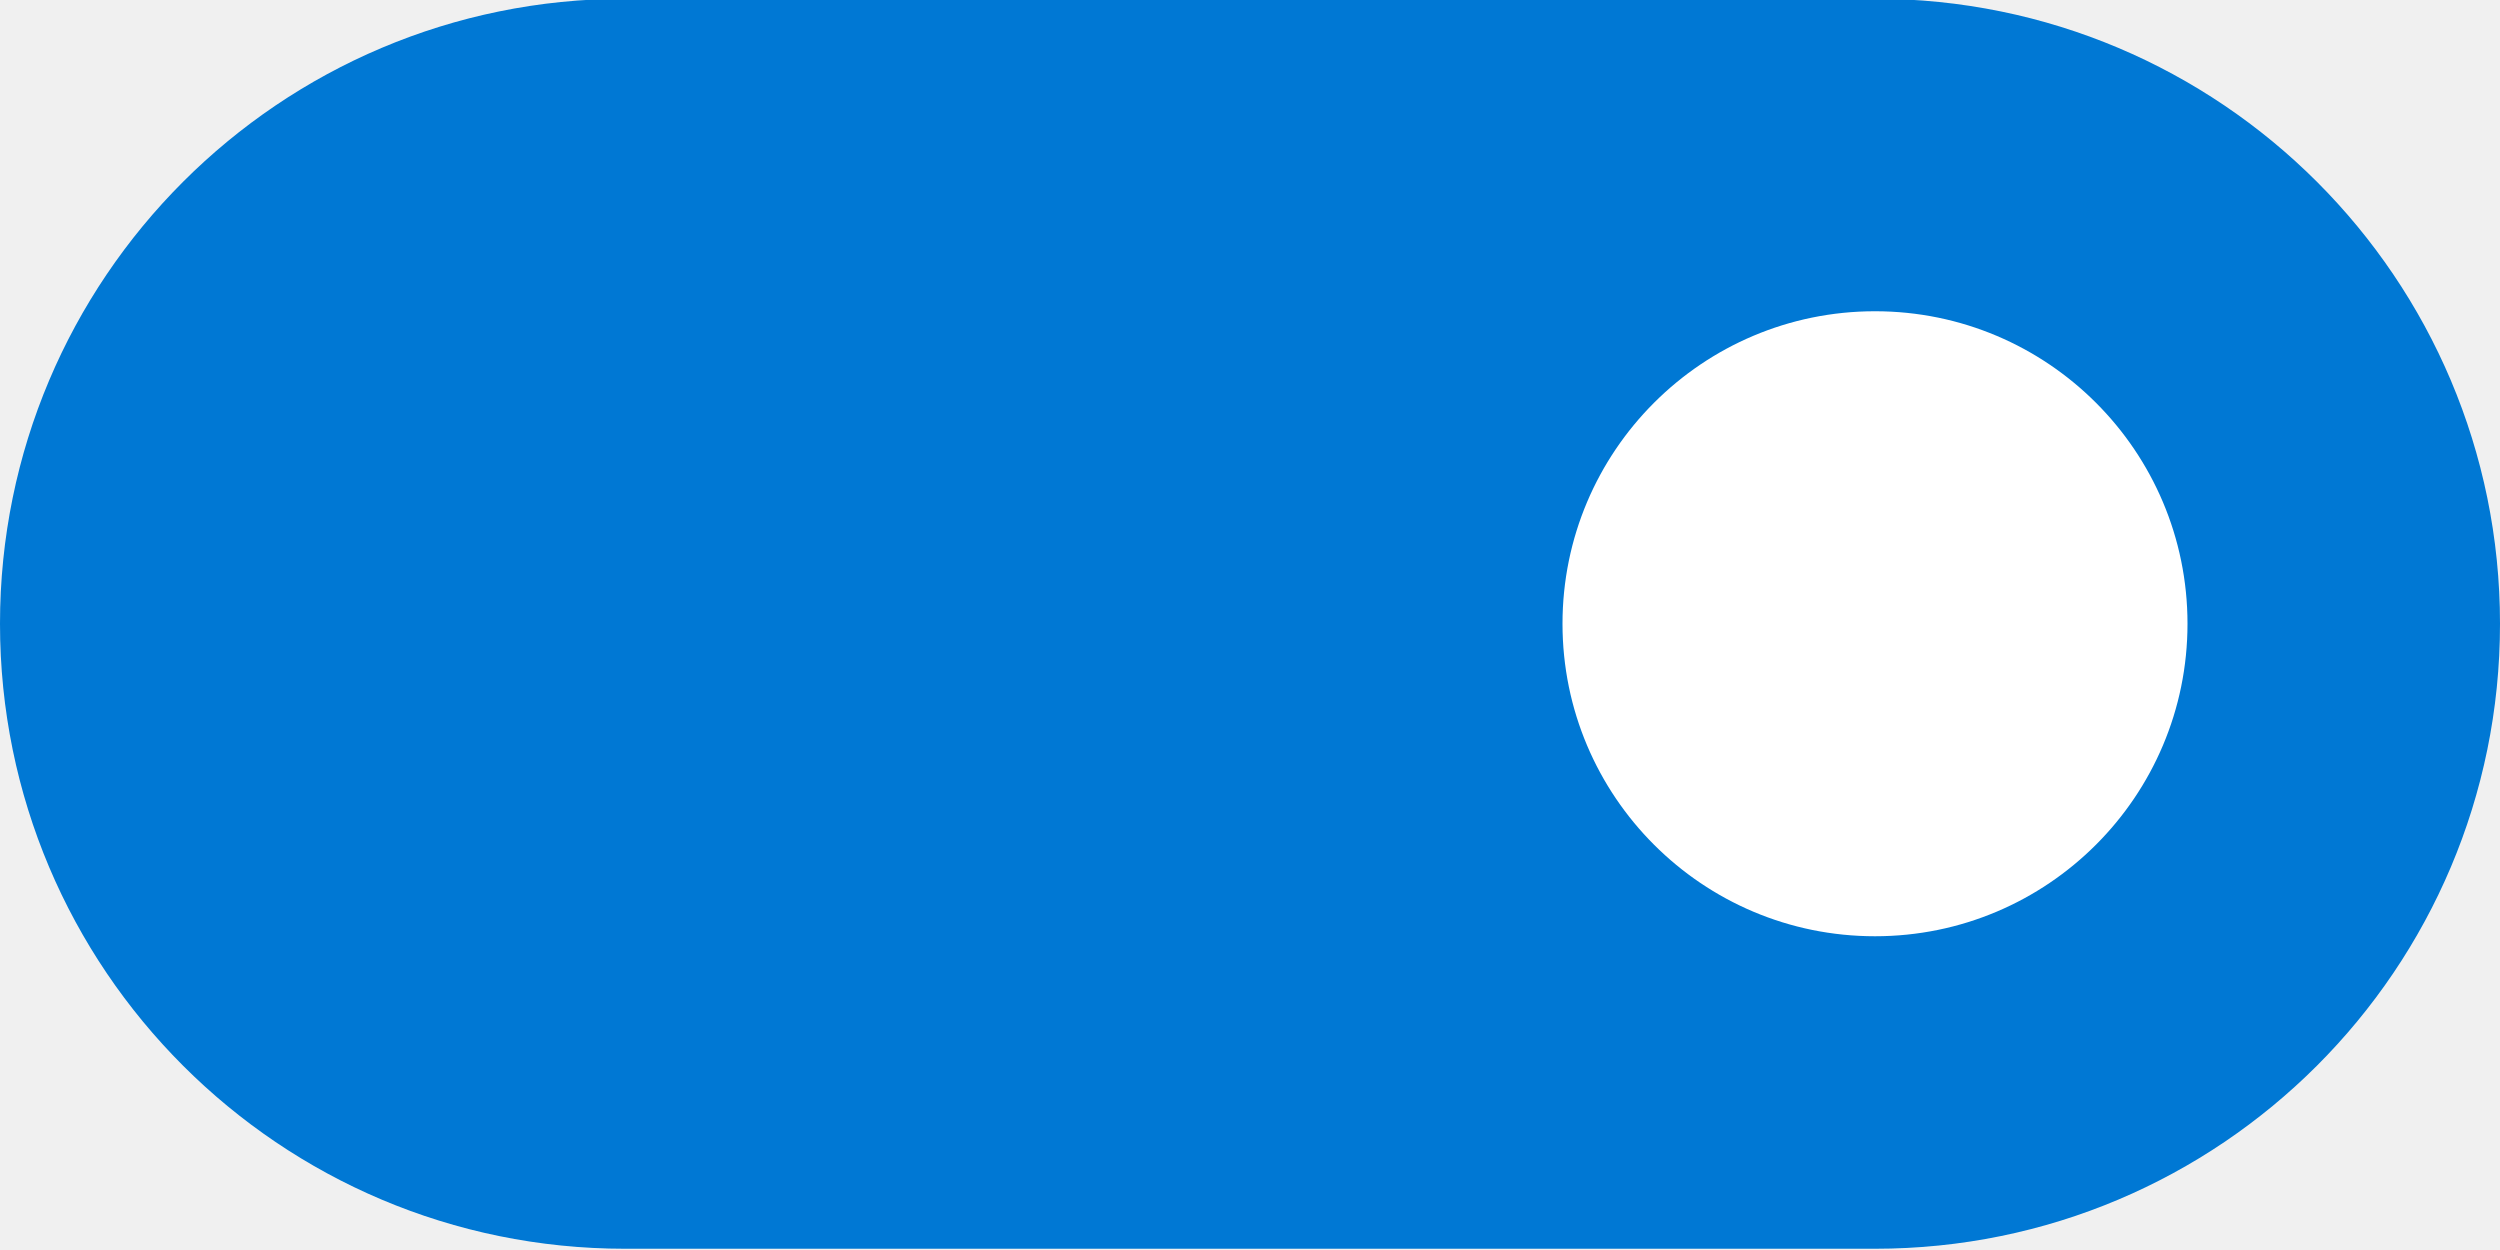
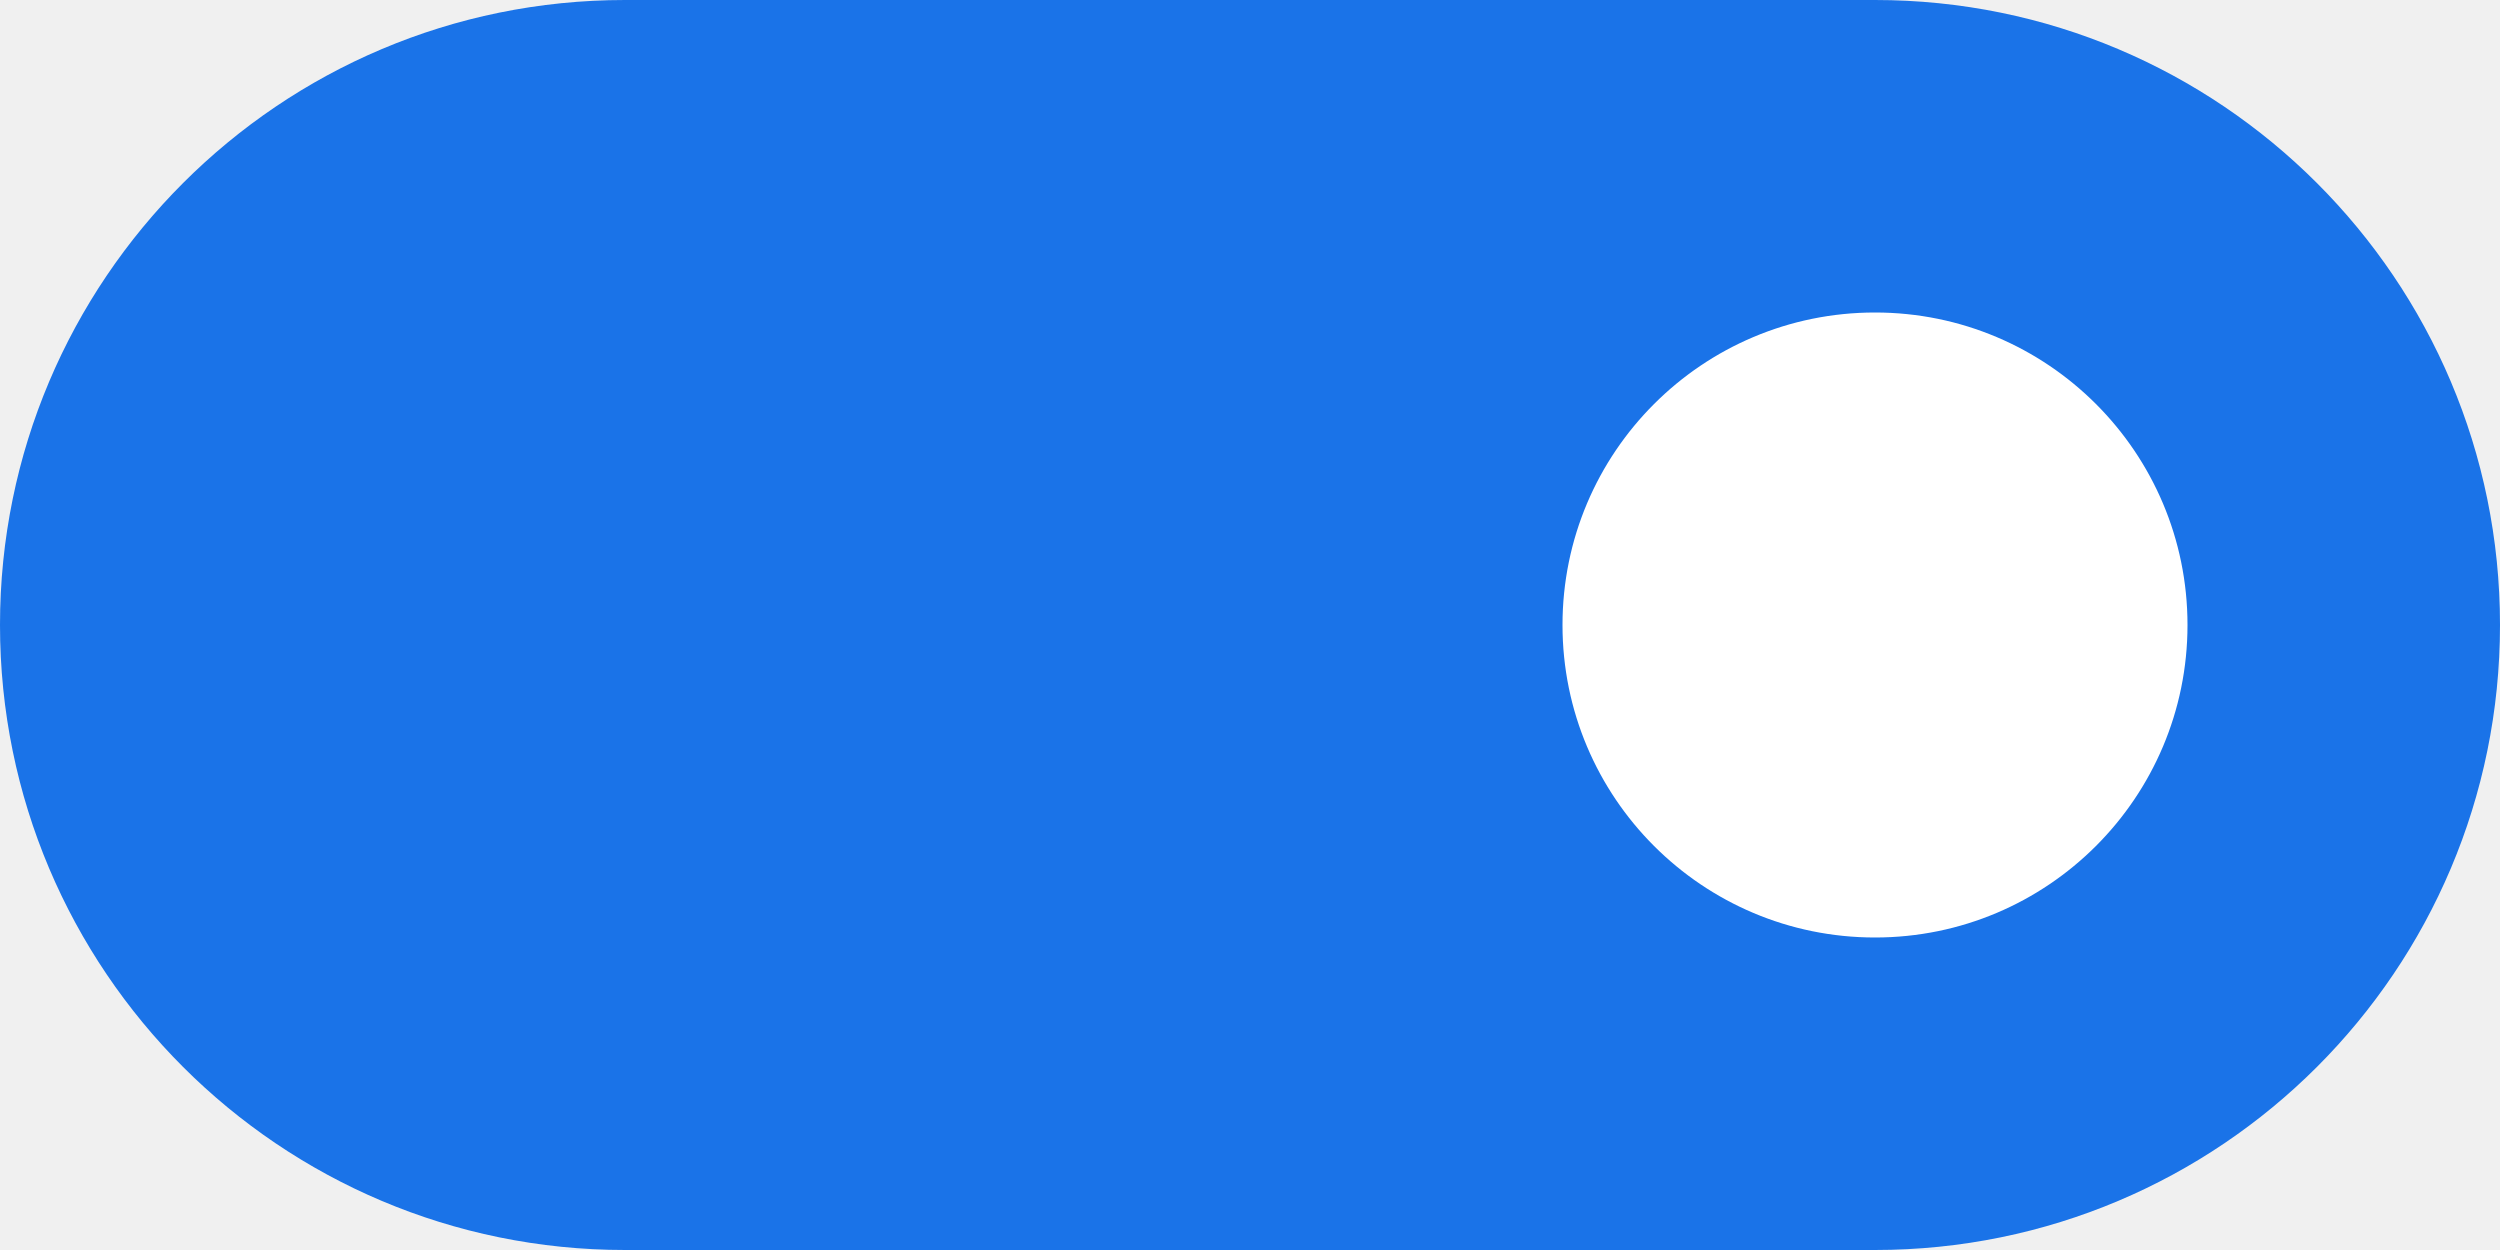
- <svg xmlns="http://www.w3.org/2000/svg" width="40" height="20" version="1.1">
-   <rect transform="scale(-1,1)" x="-40" y="-.02" width="40" height="20" rx="10" ry="10" fill="#0078d4" stroke-width="0" style="paint-order:stroke fill markers" />
-   <circle cx="30" cy="9.98" r="5" fill="#ffffff" stroke-width="0" style="paint-order:stroke fill markers" />
+ <svg xmlns="http://www.w3.org/2000/svg" width="40" height="20" version="1.1" id="svg6">
+   <defs id="defs10" />
+   <rect transform="scale(-1,1)" x="-40" y="0" width="40" height="20" rx="10" ry="10" style="fill:#1A73E8" id="rect2" />
+   <circle cx="30" cy="10" r="5" id="circle4" style="fill:#ffffff" />
</svg>
